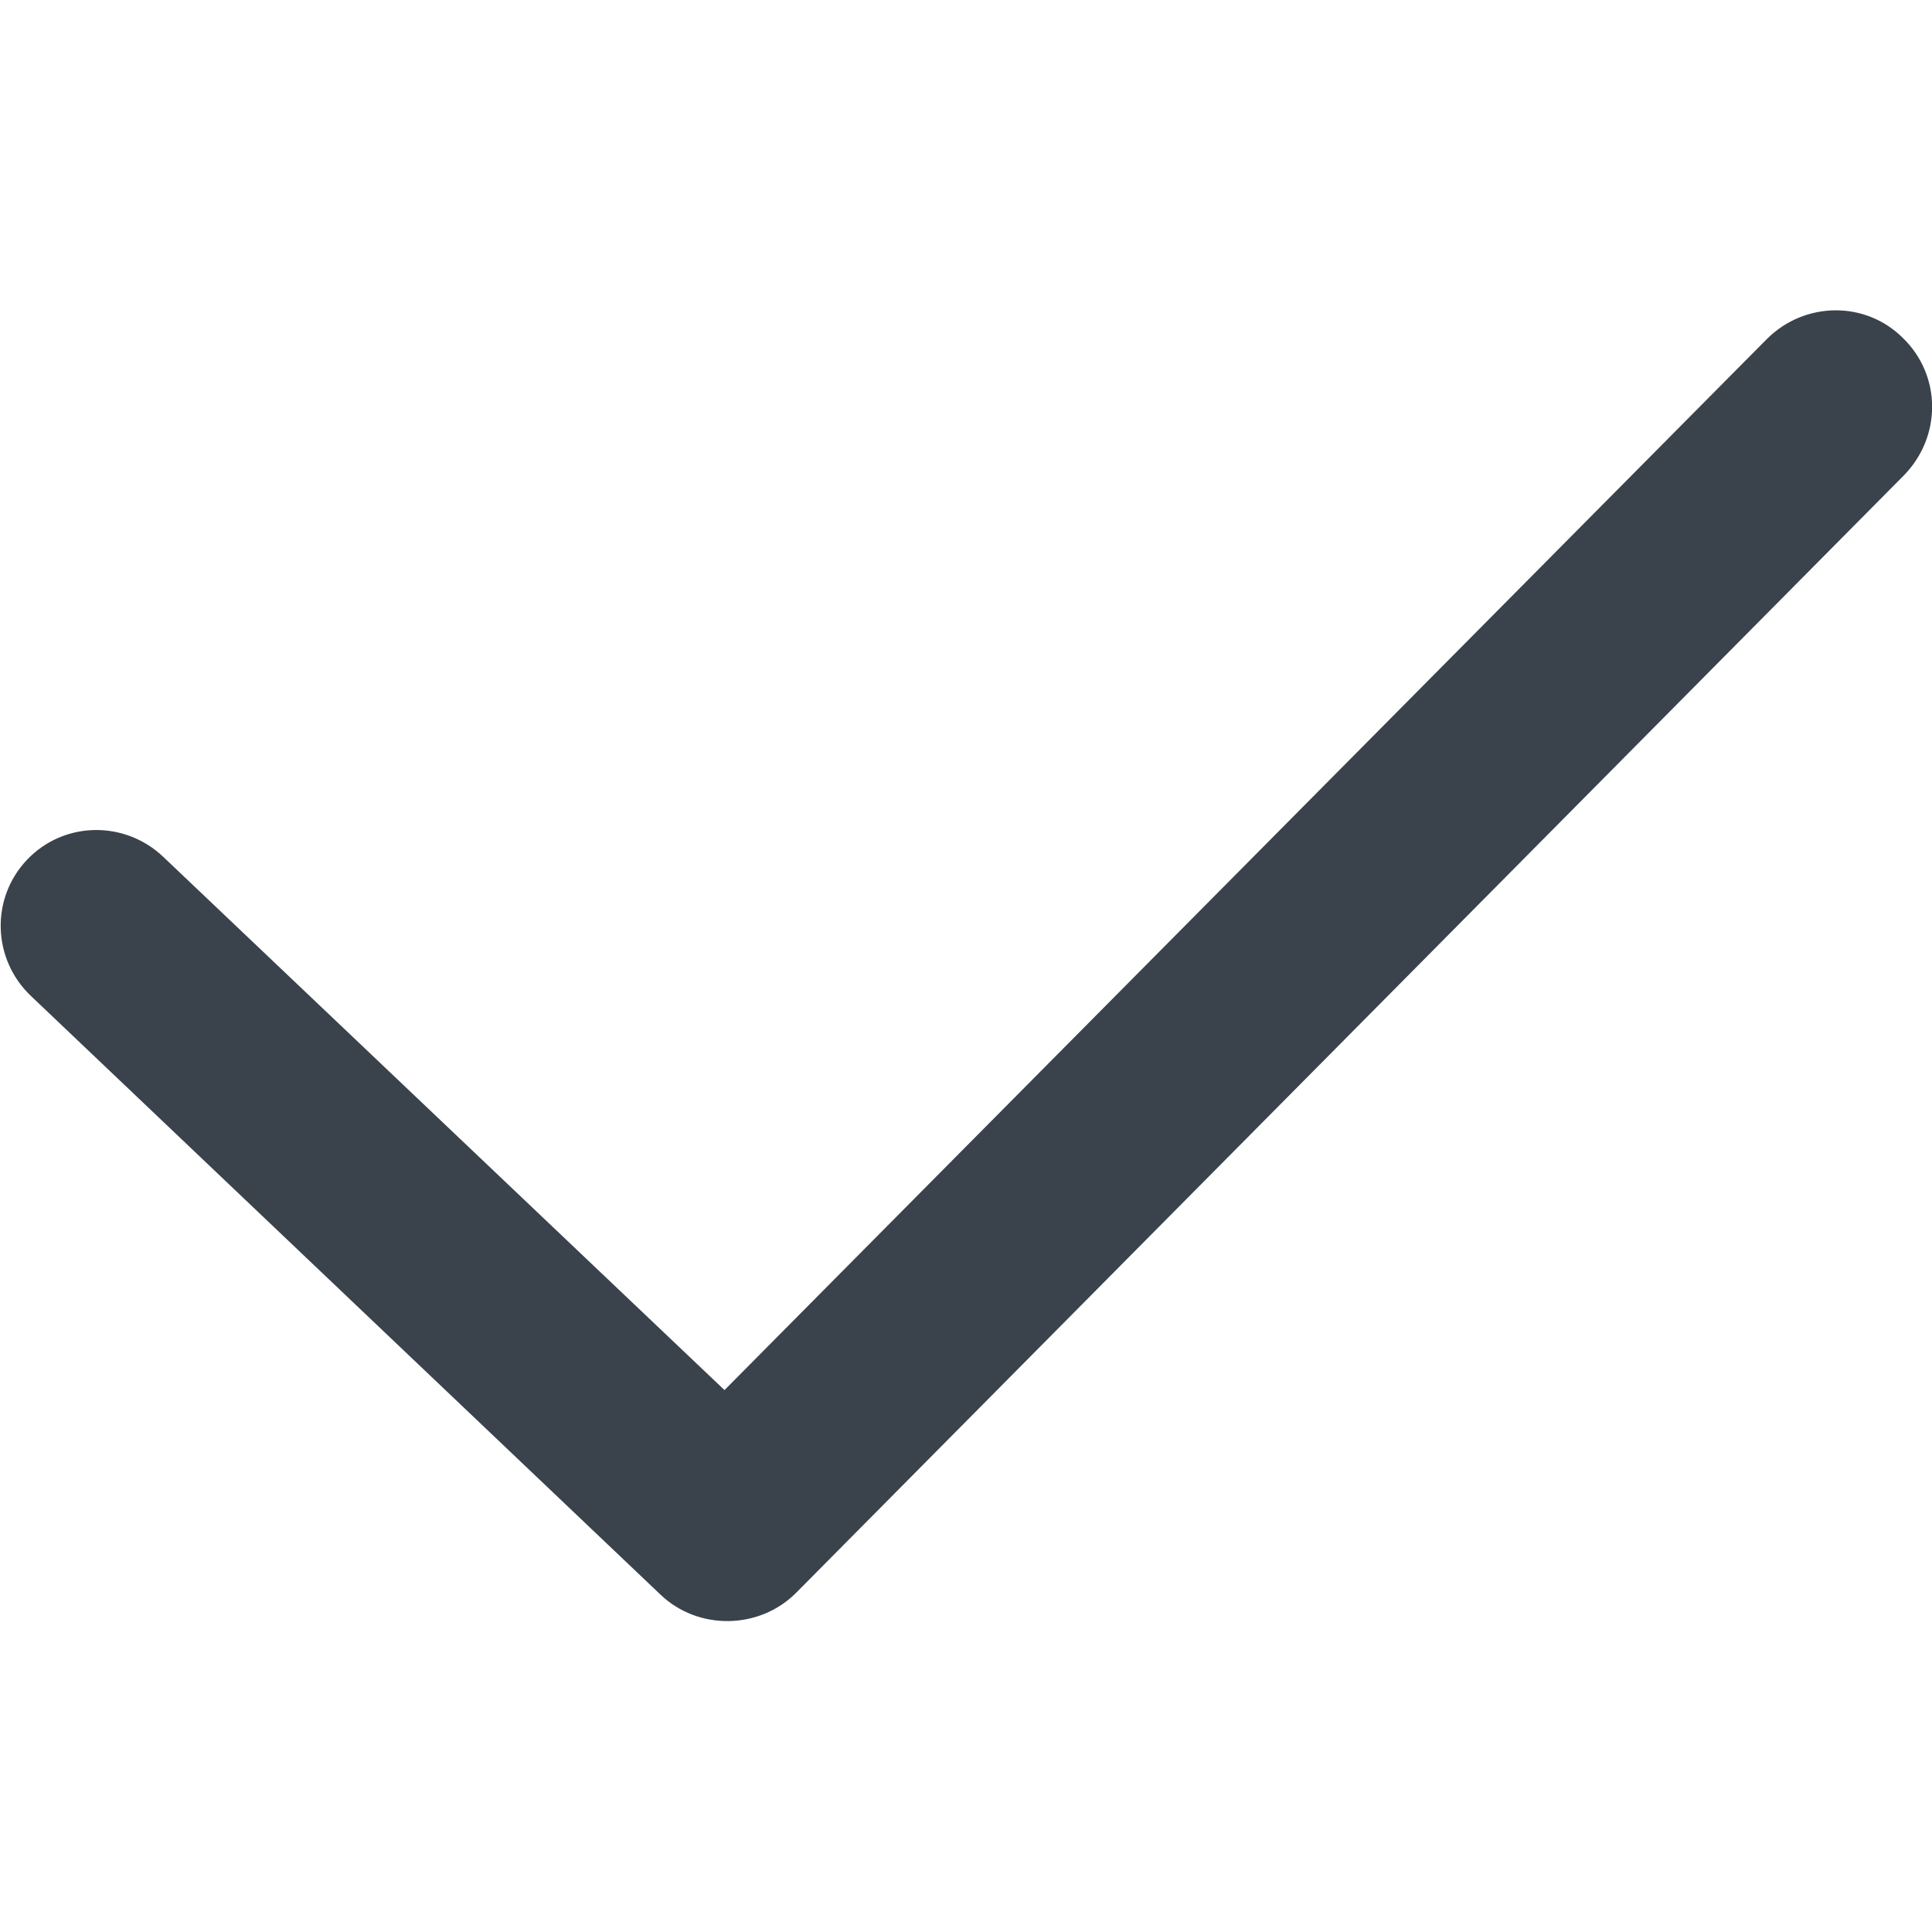
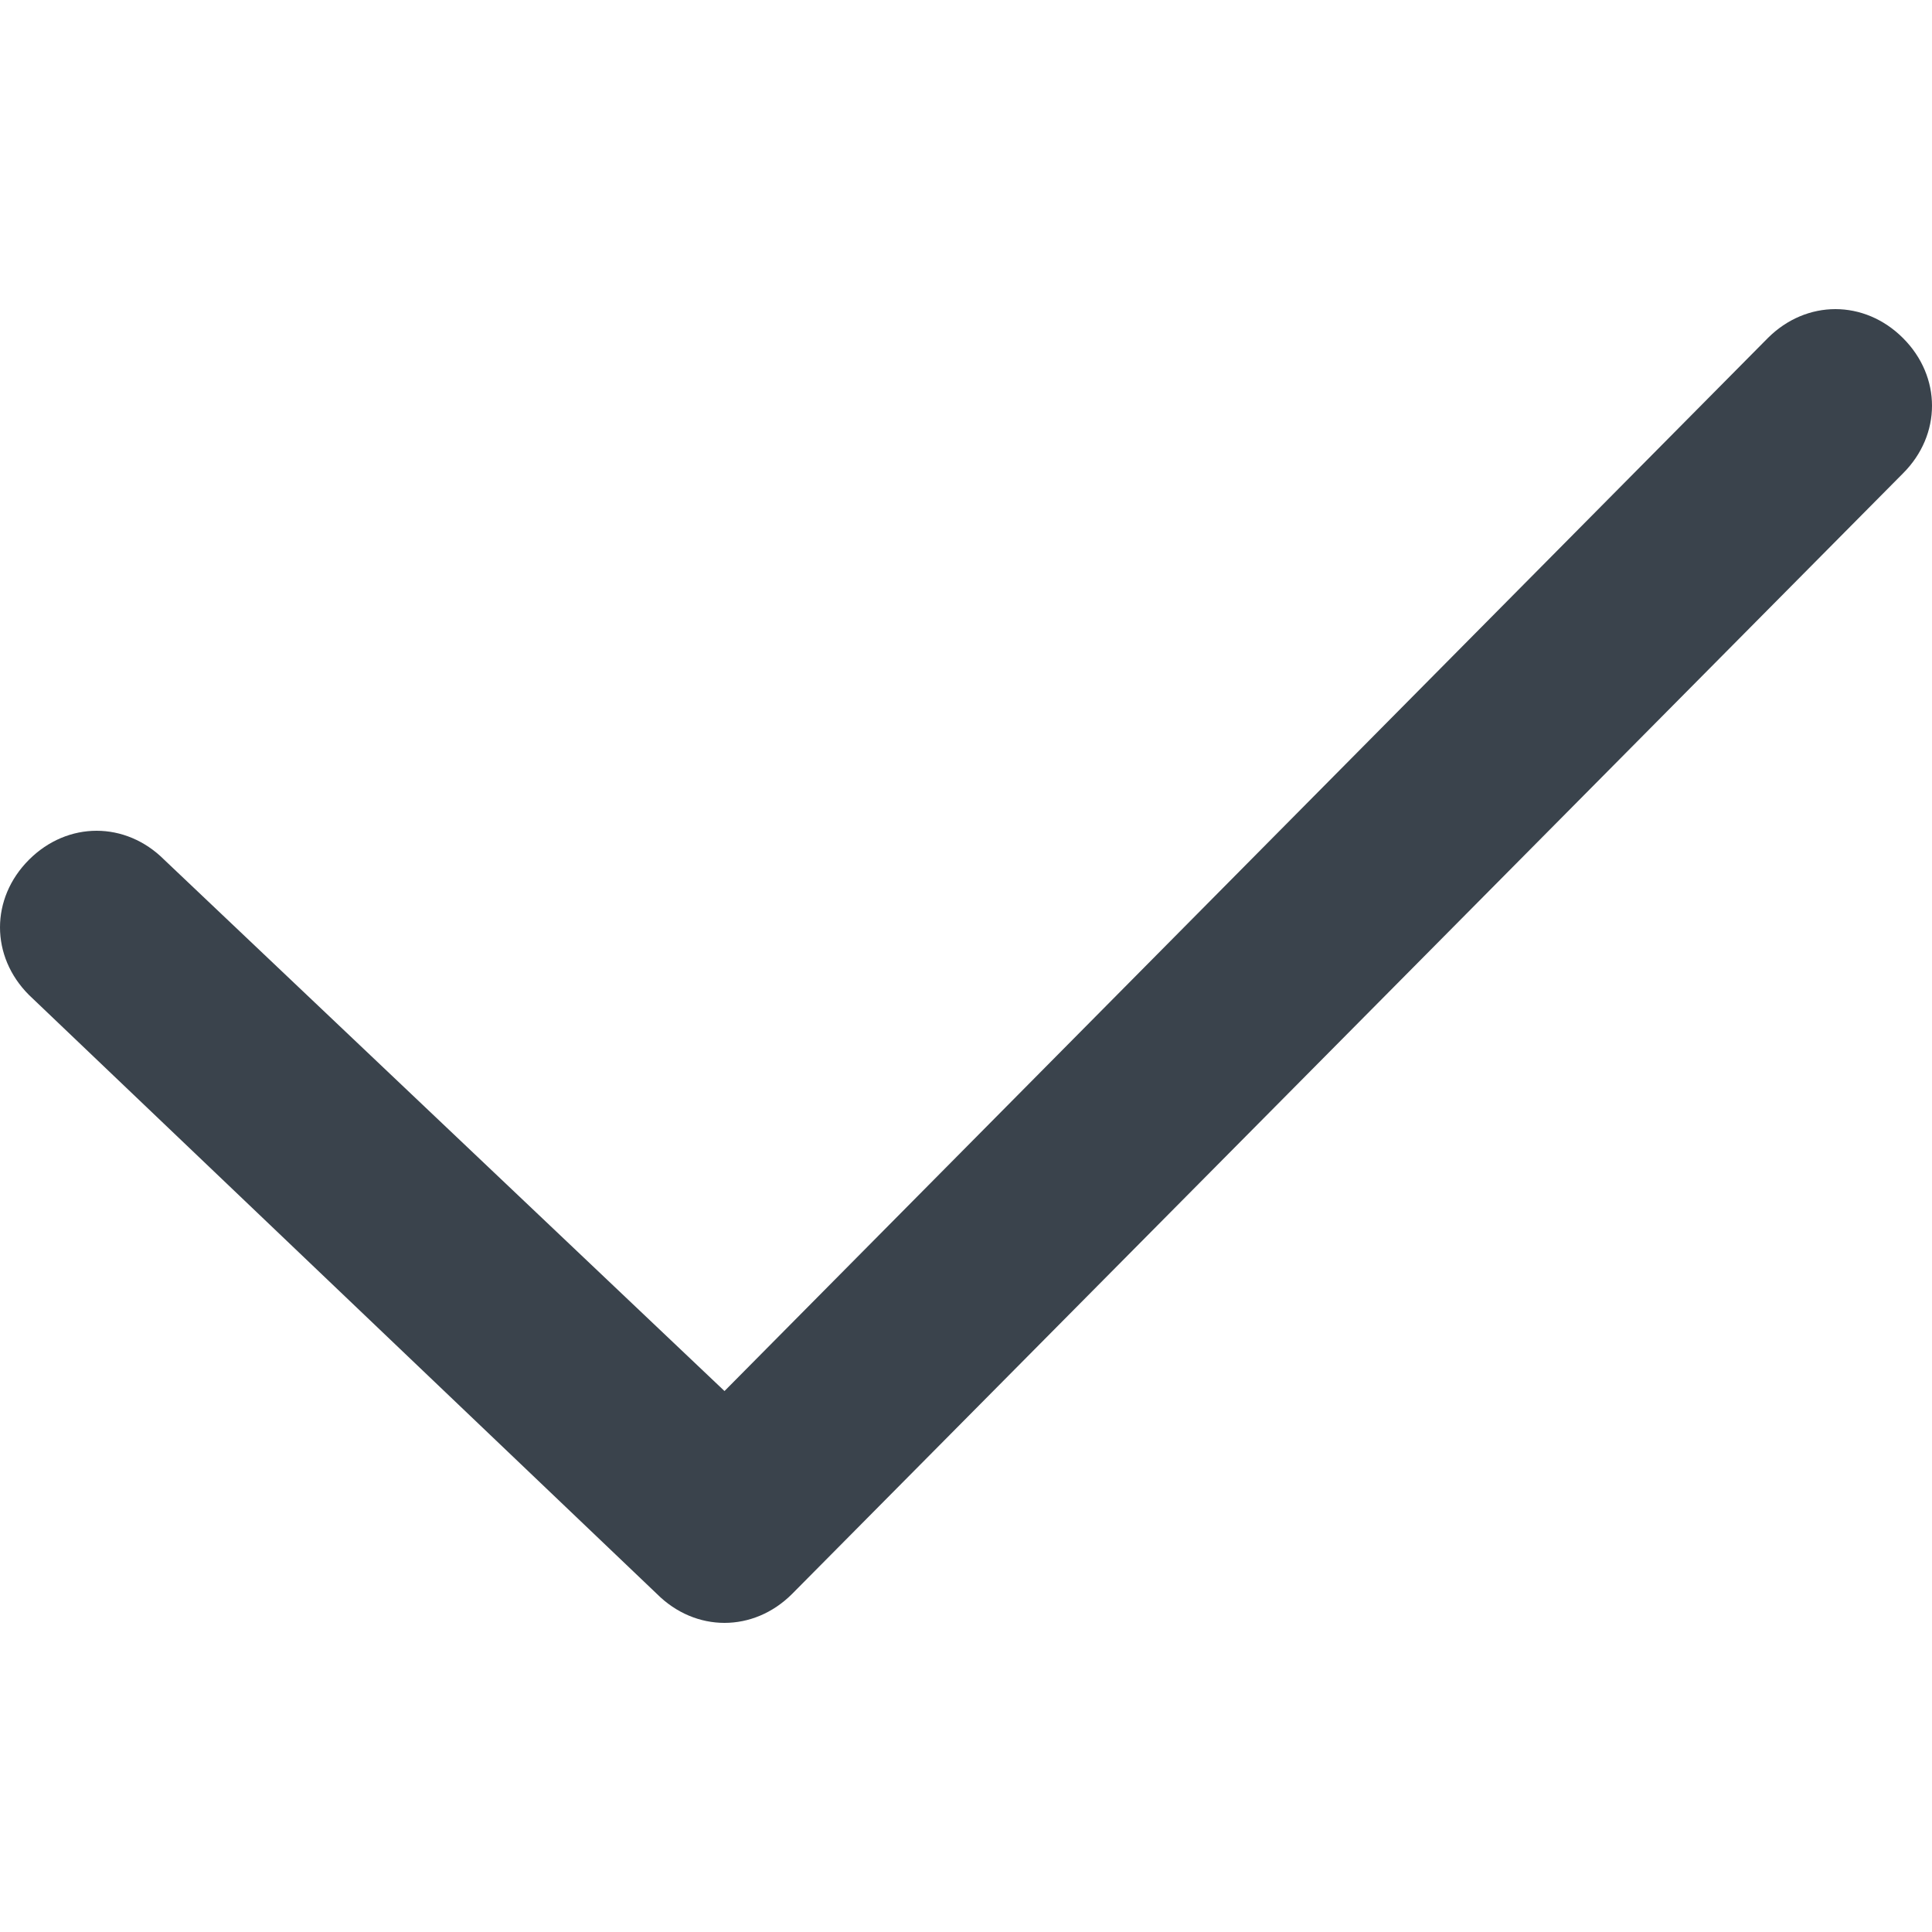
- <svg xmlns="http://www.w3.org/2000/svg" version="1.1" id="Calque_1" x="0px" y="0px" viewBox="0 0 20 20" enable-background="new 0 0 20 20" xml:space="preserve">
-   <g>
-     <path fill="#3A434C" d="M18.29,3.51L7.5,14.39L1.69,8.87C1.29,8.49,0.66,8.5,0.28,8.9s-0.36,1.03,0.04,1.41l6.52,6.2   c0.39,0.37,1.02,0.36,1.4-0.02L19.71,4.92C20.1,4.52,20.1,3.89,19.7,3.5C19.31,3.11,18.68,3.12,18.29,3.51z" />
-   </g>
+ <svg xmlns="http://www.w3.org/2000/svg" version="1.1" id="Calque_1" x="0px" y="0px" viewBox="0 0 20 20" style="enable-background:new 0 0 20 20;" xml:space="preserve">
+   <style type="text/css">
+ 	.st0{fill:#3A434C;}
+ </style>
+   <path class="st0" d="M18.3,3.5L7.5,14.4L1.7,8.9c-0.4-0.4-1-0.4-1.4,0s-0.4,1,0,1.4l6.5,6.2c0.4,0.4,1,0.4,1.4,0L19.7,4.9  c0.4-0.4,0.4-1,0-1.4C19.3,3.1,18.7,3.1,18.3,3.5z" />
</svg>
